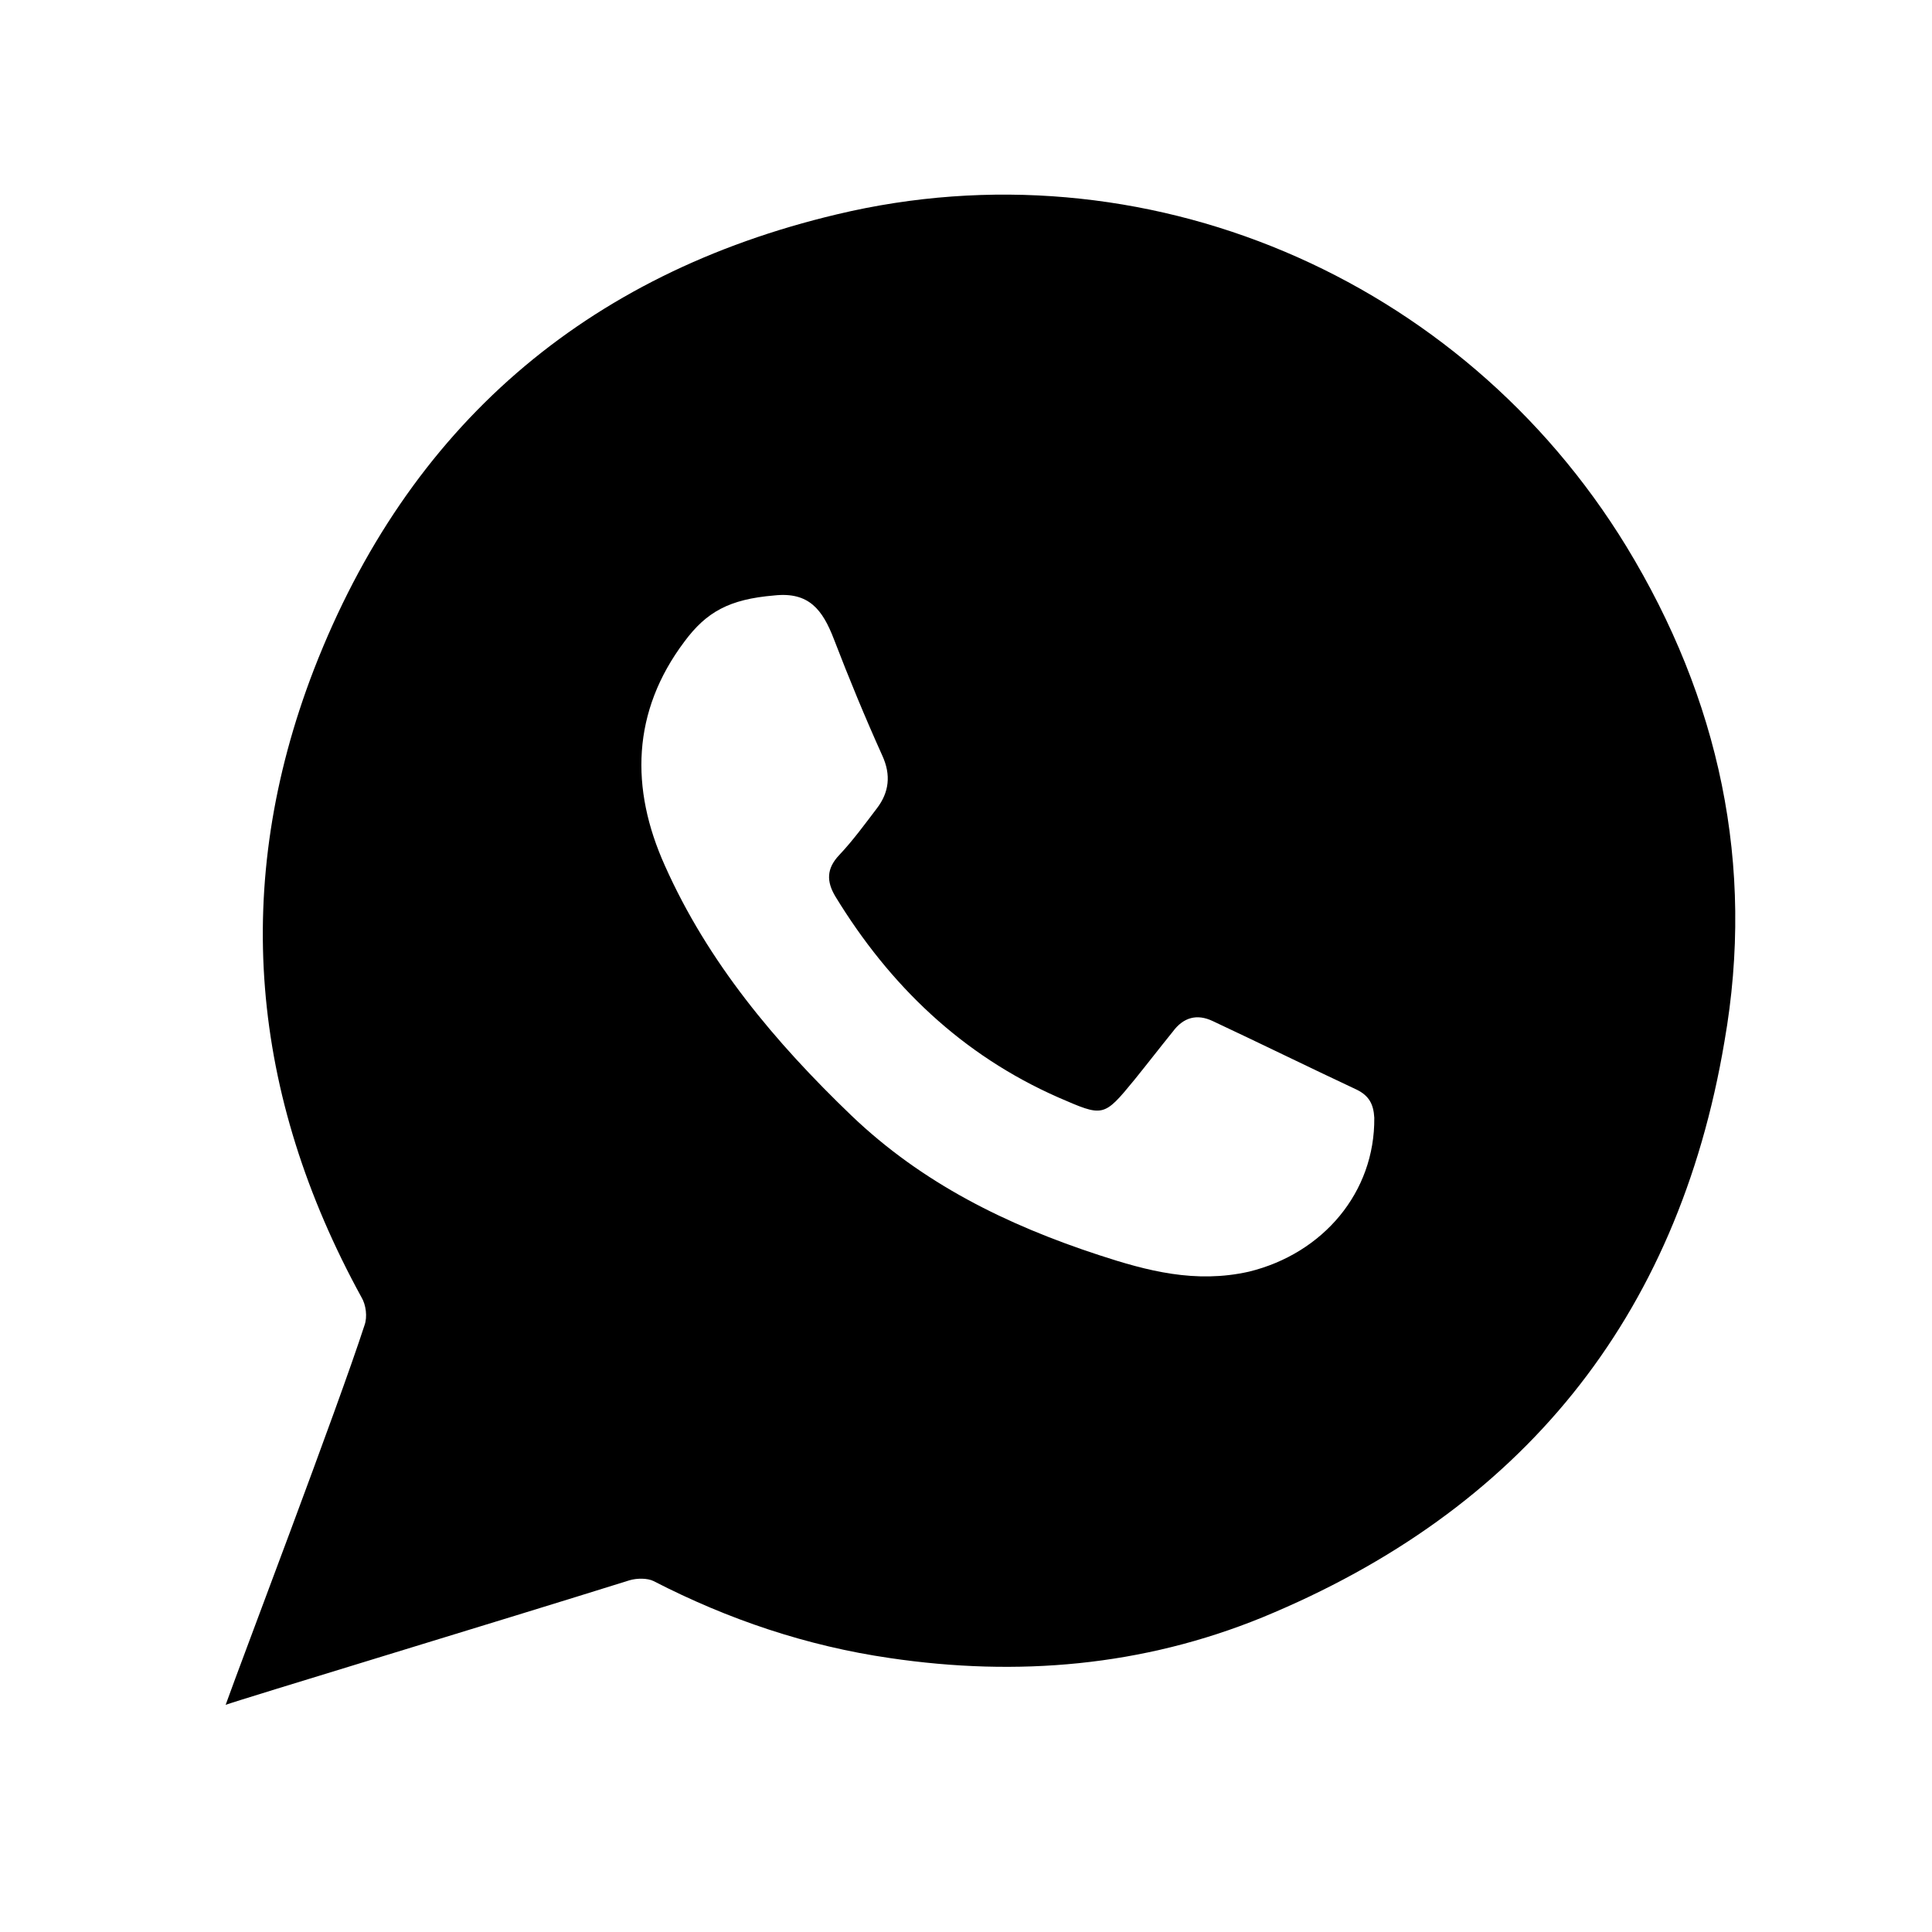
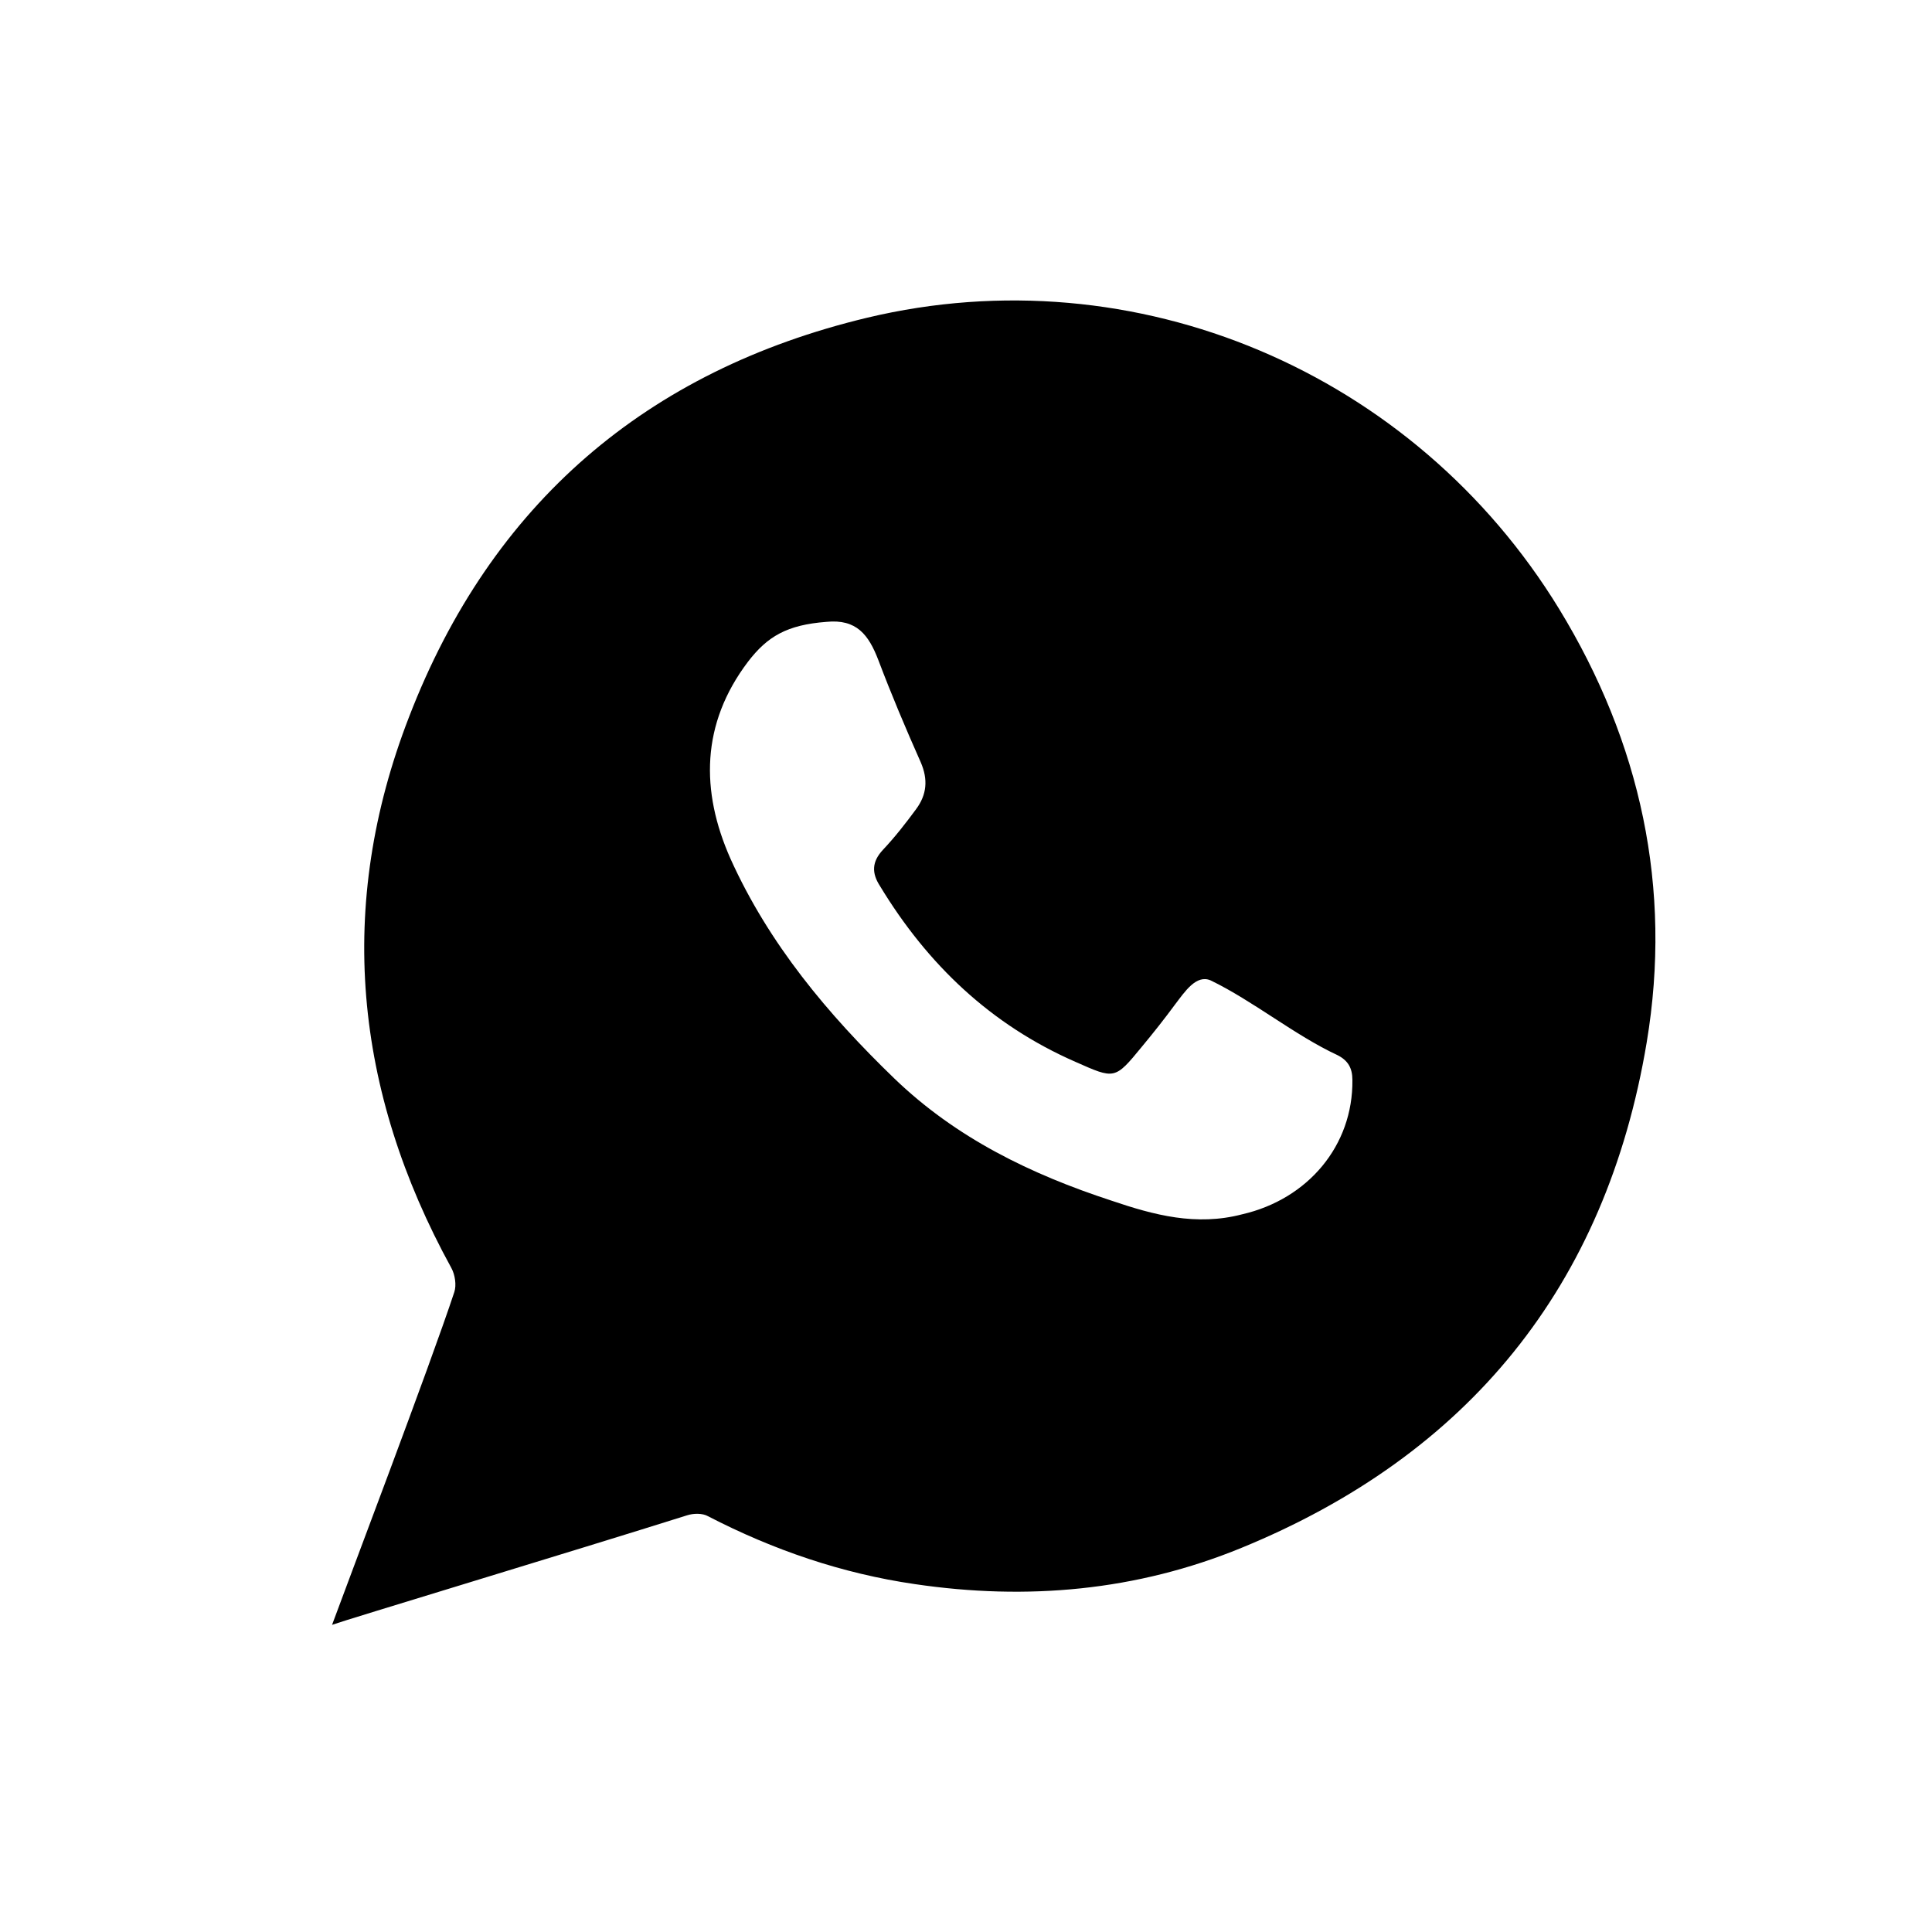
<svg xmlns="http://www.w3.org/2000/svg" viewBox="0 0 256 256">
-   <path fill="currentColor" d="M215.5 72.4c-21.9-35.8-64-53.7-104.6-44 -33.3 7.9-56.8 28.1-69.3 60.3 -11 28.5-8.4 56.4 6.3 83.2 0.6 1 0.8 2.6 0.4 3.7 -3.6 11.1-16.3 44.4-18.4 50.3 1.9-0.7 36.9-11.3 53.5-16.5 1-0.3 2.4-0.3 3.2 0.1 9.9 5.1 20.3 8.6 31.3 10.2 16.9 2.5 33.5 1.1 49.4-5.4 34.2-14.1 55-39.5 61.2-76.3C232.6 114.6 227.8 92.6 215.5 72.4zM145.6 166.3c-12.2-4-23.4-9.5-32.8-18.5 -10.1-9.7-19-20.3-24.7-33.1 -4.6-10.2-4.4-20.4 2.6-29.7 2.9-3.9 5.9-5.6 11.9-6.1 4.6-0.5 6.4 1.9 7.9 5.8 2 5.2 4.1 10.3 6.4 15.4 1.2 2.6 0.9 4.9-0.7 7 -1.6 2.1-3.2 4.3-5 6.2 -1.7 1.8-1.7 3.5-0.5 5.5 7.2 11.8 16.8 21 29.5 26.6 6 2.6 6 2.7 10.1-2.3 1.7-2.1 3.4-4.3 5.1-6.4 1.4-1.9 3.2-2.4 5.3-1.4 6.4 3 12.7 6.1 19.1 9.1 1.6 0.8 2.2 1.9 2.3 3.7 0.1 9.9-6.8 18-16.6 20.4C158.4 170.1 152 168.4 145.6 166.3z" />
+   <path fill="currentColor" d="M206.6,80.7c-19.2-31.4-56.1-47.1-91.7-38.6c-29.2,7-49.8,24.6-60.7,52.9c-9.7,25-7.3,49.5,5.6,73c0.5,0.9,0.7,2.3,0.4,3.2 c-3.2,9.7-14.3,38.9-16.2,44.1c1.6-0.6,32.4-9.9,47-14.5c0.9-0.3,2.1-0.3,2.8,0.1c8.7,4.5,17.8,7.6,27.4,9 c14.9,2.2,29.4,0.9,43.3-4.8c30-12.3,48.3-34.6,53.7-67C221.6,117.7,217.4,98.4,206.6,80.7z M147.3,159.1 c-10.7-3.5-20.6-8.3-28.8-16.2c-8.8-8.5-16.6-17.8-21.7-29.1c-4-9-3.9-17.9,2.3-26.1c2.6-3.4,5.2-4.9,10.4-5.3 c4-0.4,5.6,1.7,6.9,5.1c1.7,4.5,3.6,9,5.6,13.5c1,2.3,0.8,4.3-0.6,6.2c-1.4,1.9-2.8,3.7-4.4,5.4c-1.5,1.6-1.5,3.1-0.4,4.8 c6.3,10.4,14.7,18.4,25.9,23.3c5.2,2.3,5.2,2.4,8.8-2c1.5-1.8,3-3.7,4.4-5.6c1.3-1.7,2.8-4,4.7-3.2c5.6,2.7,11.2,7.3,16.8,9.9 c1.4,0.7,2,1.7,2,3.3c0.1,8.7-5.9,15.8-14.6,17.8C158.5,162.5,152.9,161,147.3,159.1z" />
</svg>
